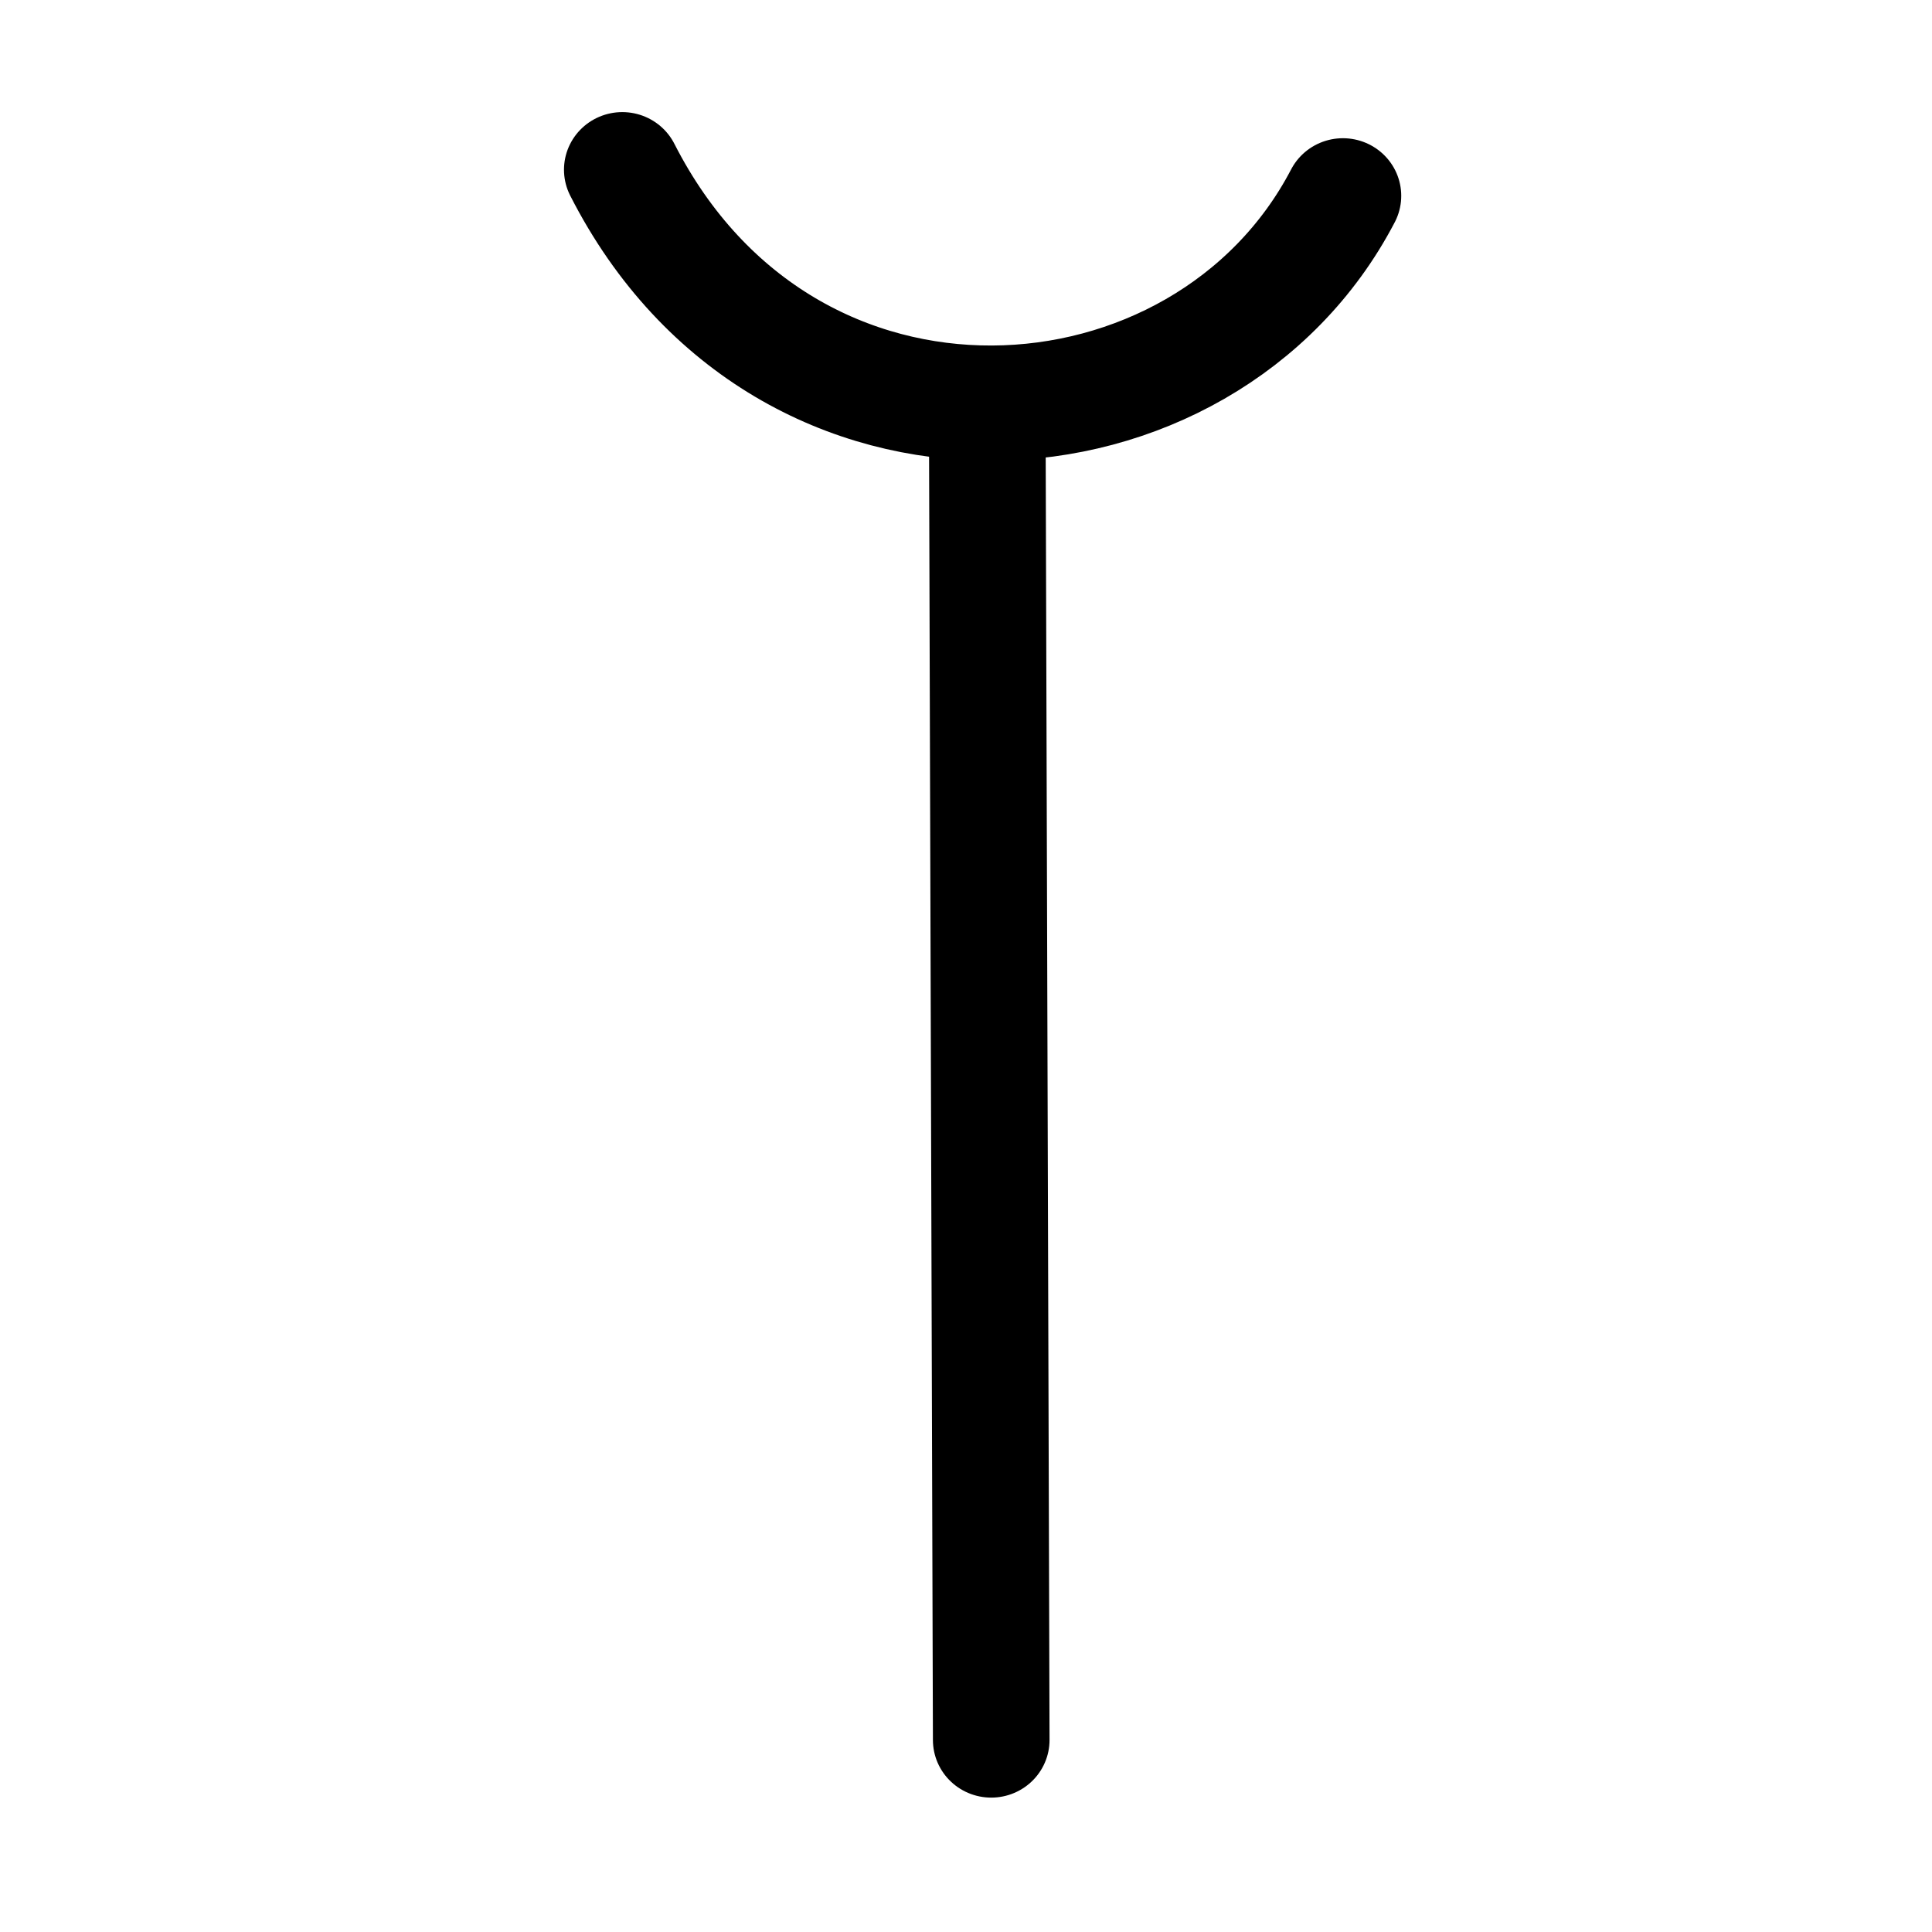
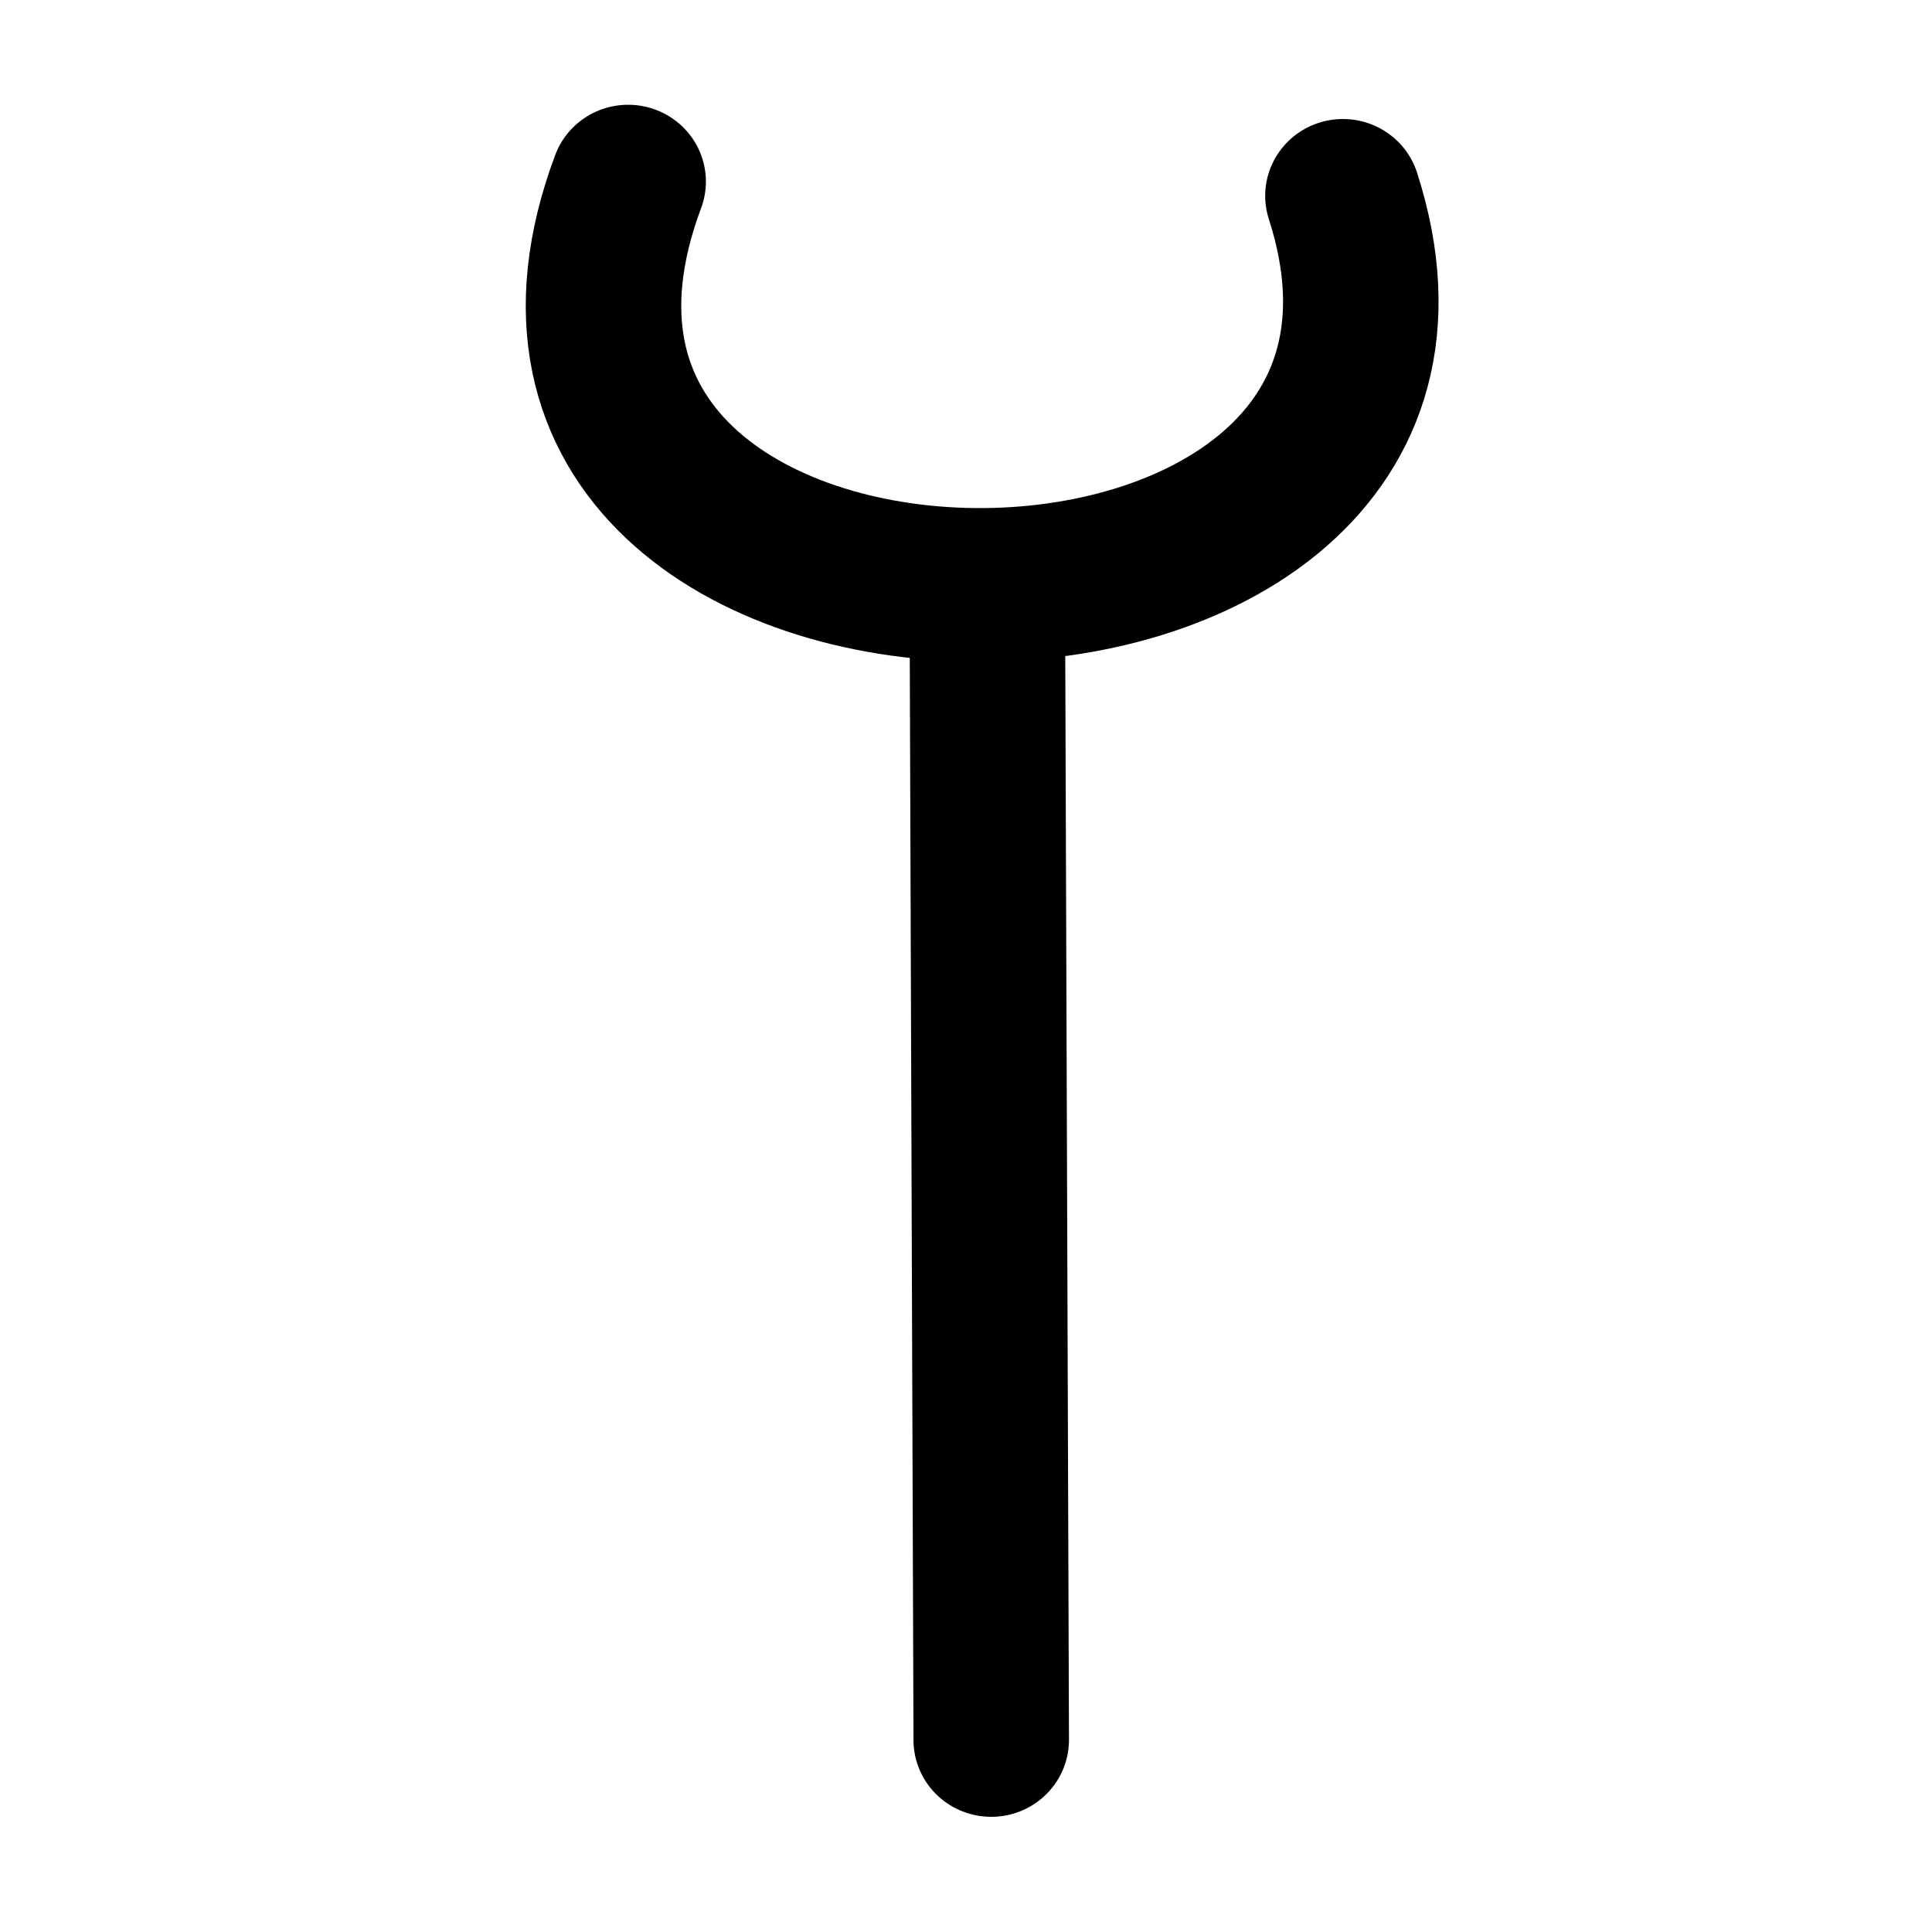
<svg xmlns="http://www.w3.org/2000/svg" width="50mm" height="50mm" viewBox="0 0 50 50" version="1.1" id="svg5">
  <defs id="defs2" />
  <g id="layer1">
-     <g id="g291" transform="matrix(1.252847,0,0,1.23793,-6.032874,-7.529017)" style="stroke-width:2.409;stroke-dasharray:none">
-       <path style="fill:none;stroke:#000000;stroke-width:2.409;stroke-linecap:round;stroke-linejoin:round;stroke-dasharray:none;paint-order:fill markers stroke;stop-color:#000000" d="M 32.556,10.176 C 29.698,15.721 21.061,16.37 17.67,9.63" id="path12949" />
-       <path style="fill:none;stroke:#000000;stroke-width:2.409;stroke-linecap:round;stroke-linejoin:round;stroke-dasharray:none;paint-order:fill markers stroke;stop-color:#000000" d="m 25.211,15.367 0.08,27.091" id="path16682" />
+     <g id="g291" transform="matrix(1.252847,0,0,1.23793,-6.032874,-7.529017)" style="stroke-width:3.212;stroke-dasharray:none">
+       <path style="fill:none;stroke:#000000;stroke-width:3.212;stroke-linecap:round;stroke-linejoin:round;stroke-dasharray:none;paint-order:fill markers stroke;stop-color:#000000" d="m 32.556,10.176 c 3.482,10.941 -18.888,10.847 -14.765,-0.298" id="path12949" />
+       <path style="fill:none;stroke:#000000;stroke-width:3.212;stroke-linecap:round;stroke-linejoin:round;stroke-dasharray:none;paint-order:fill markers stroke;stop-color:#000000" d="m 25.211,18.787 0.08,23.671" id="path16682" />
    </g>
  </g>
</svg>
